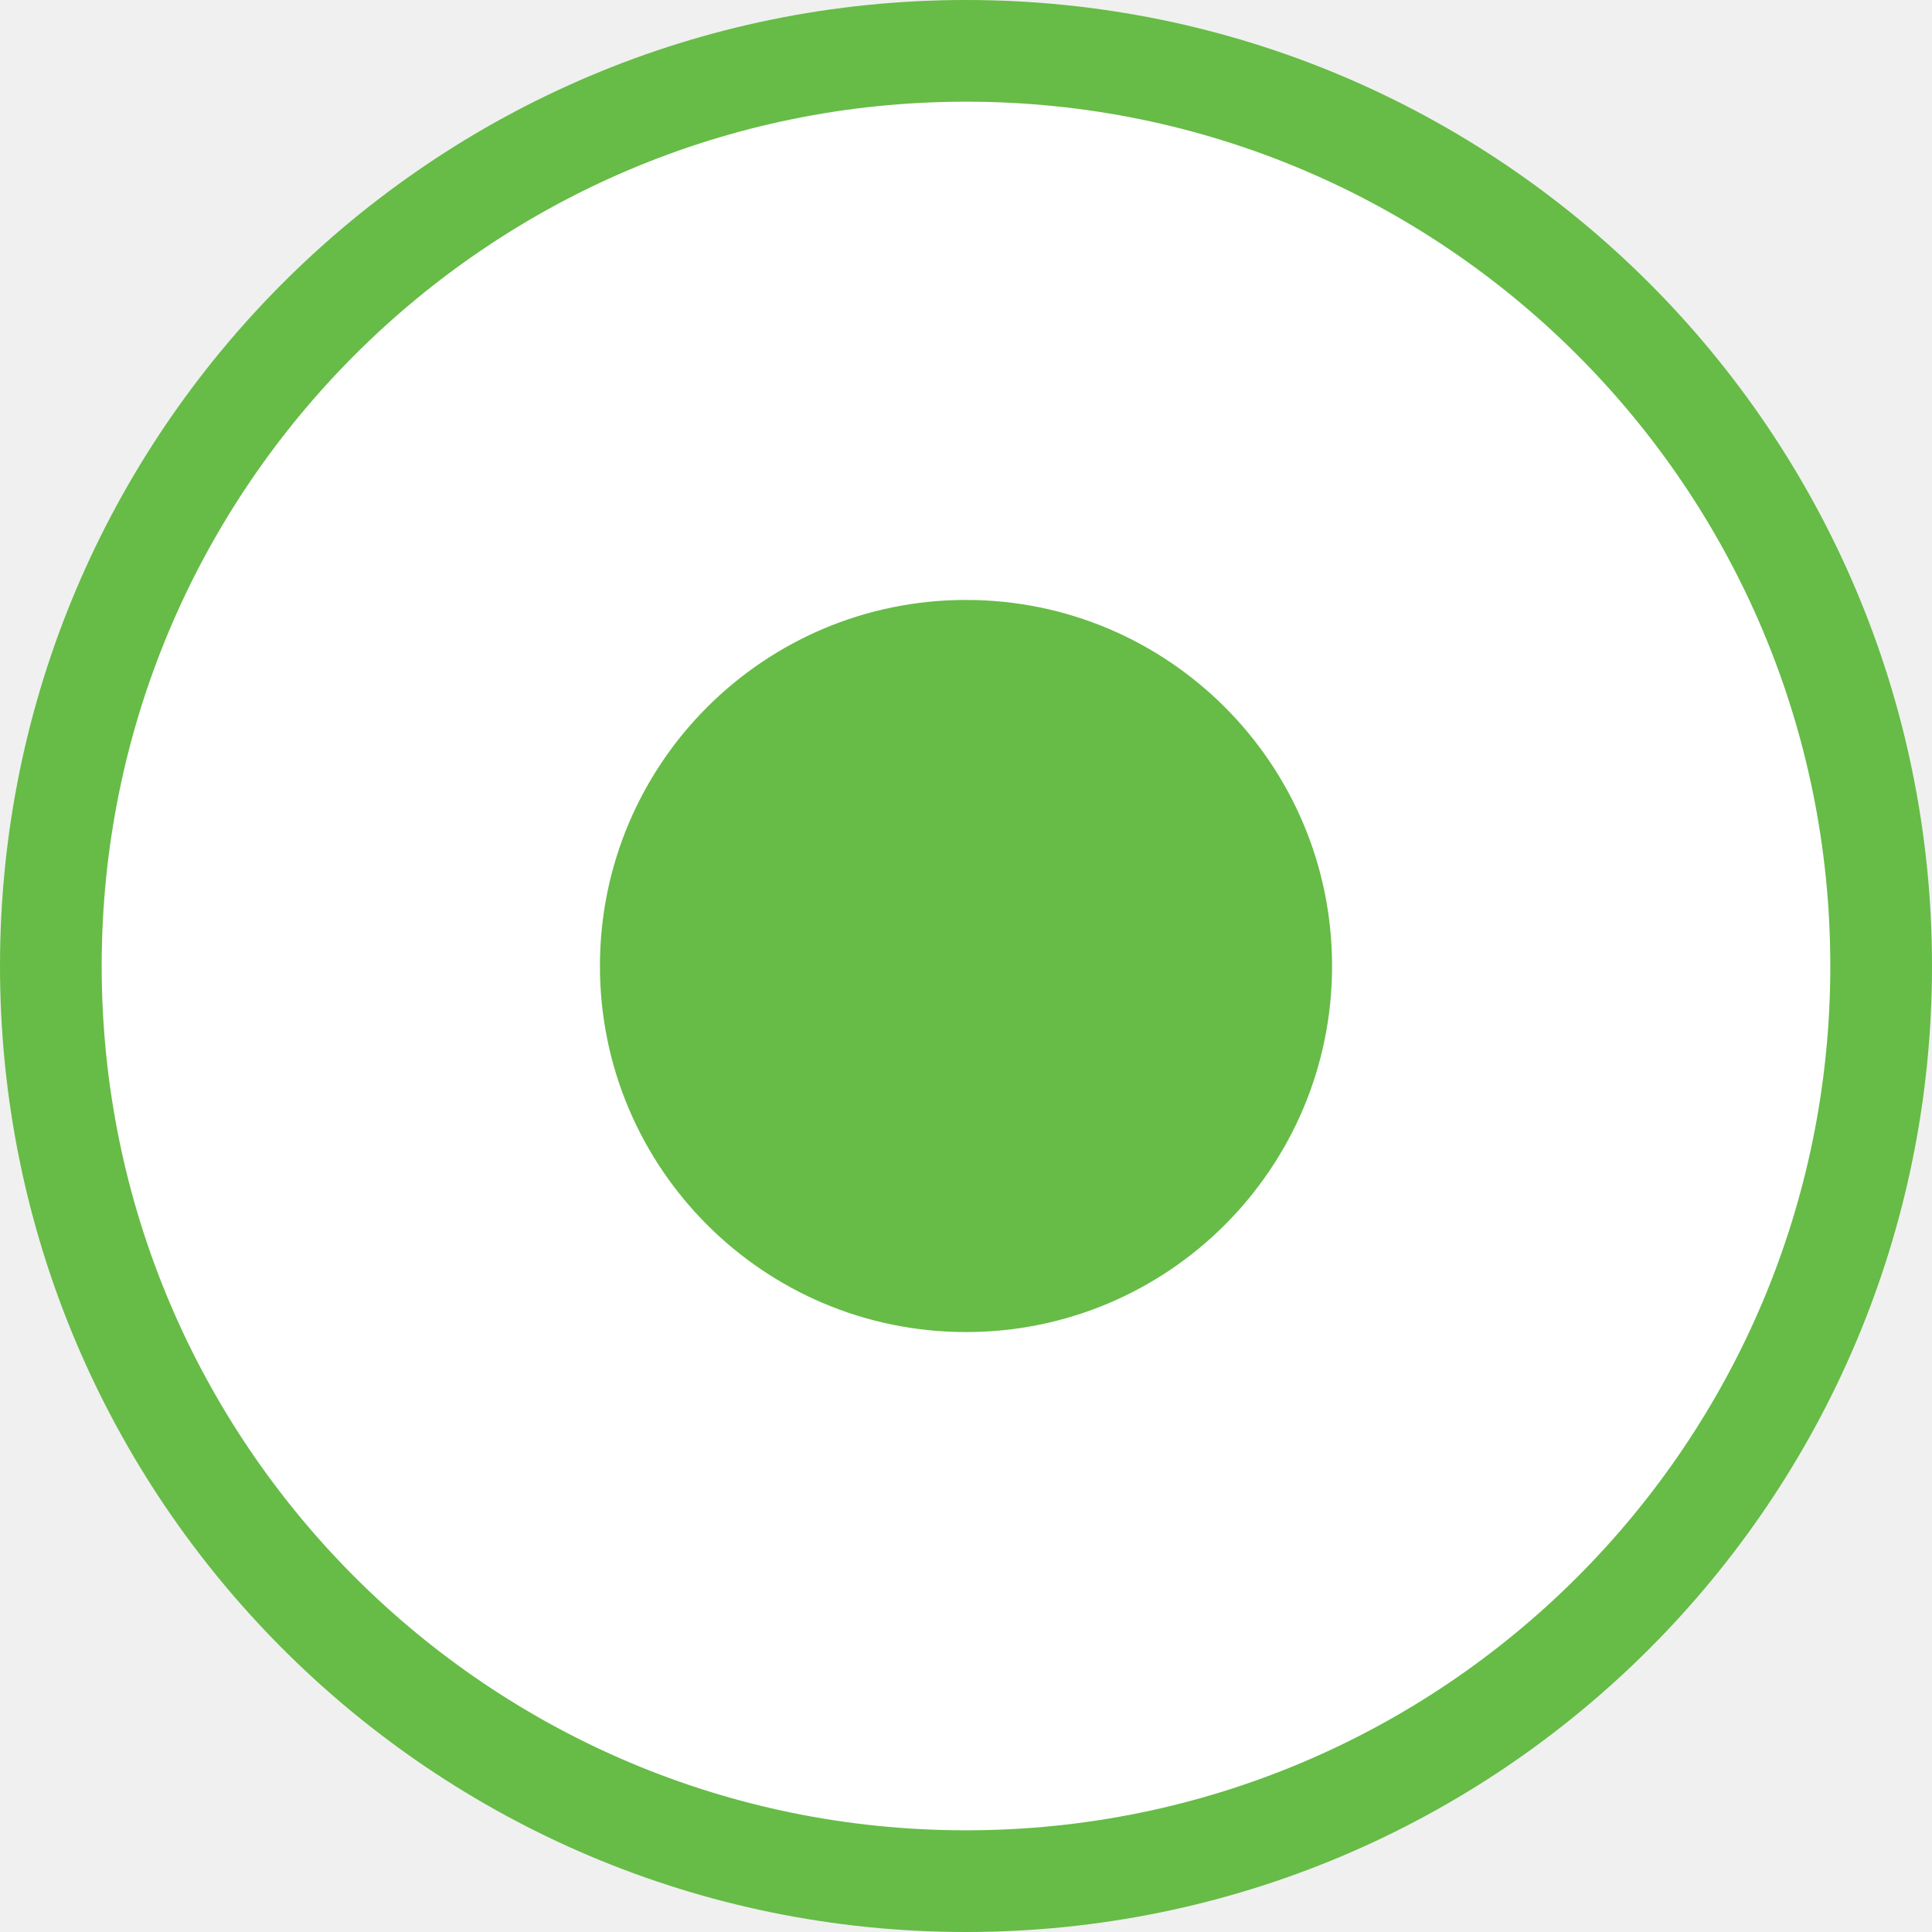
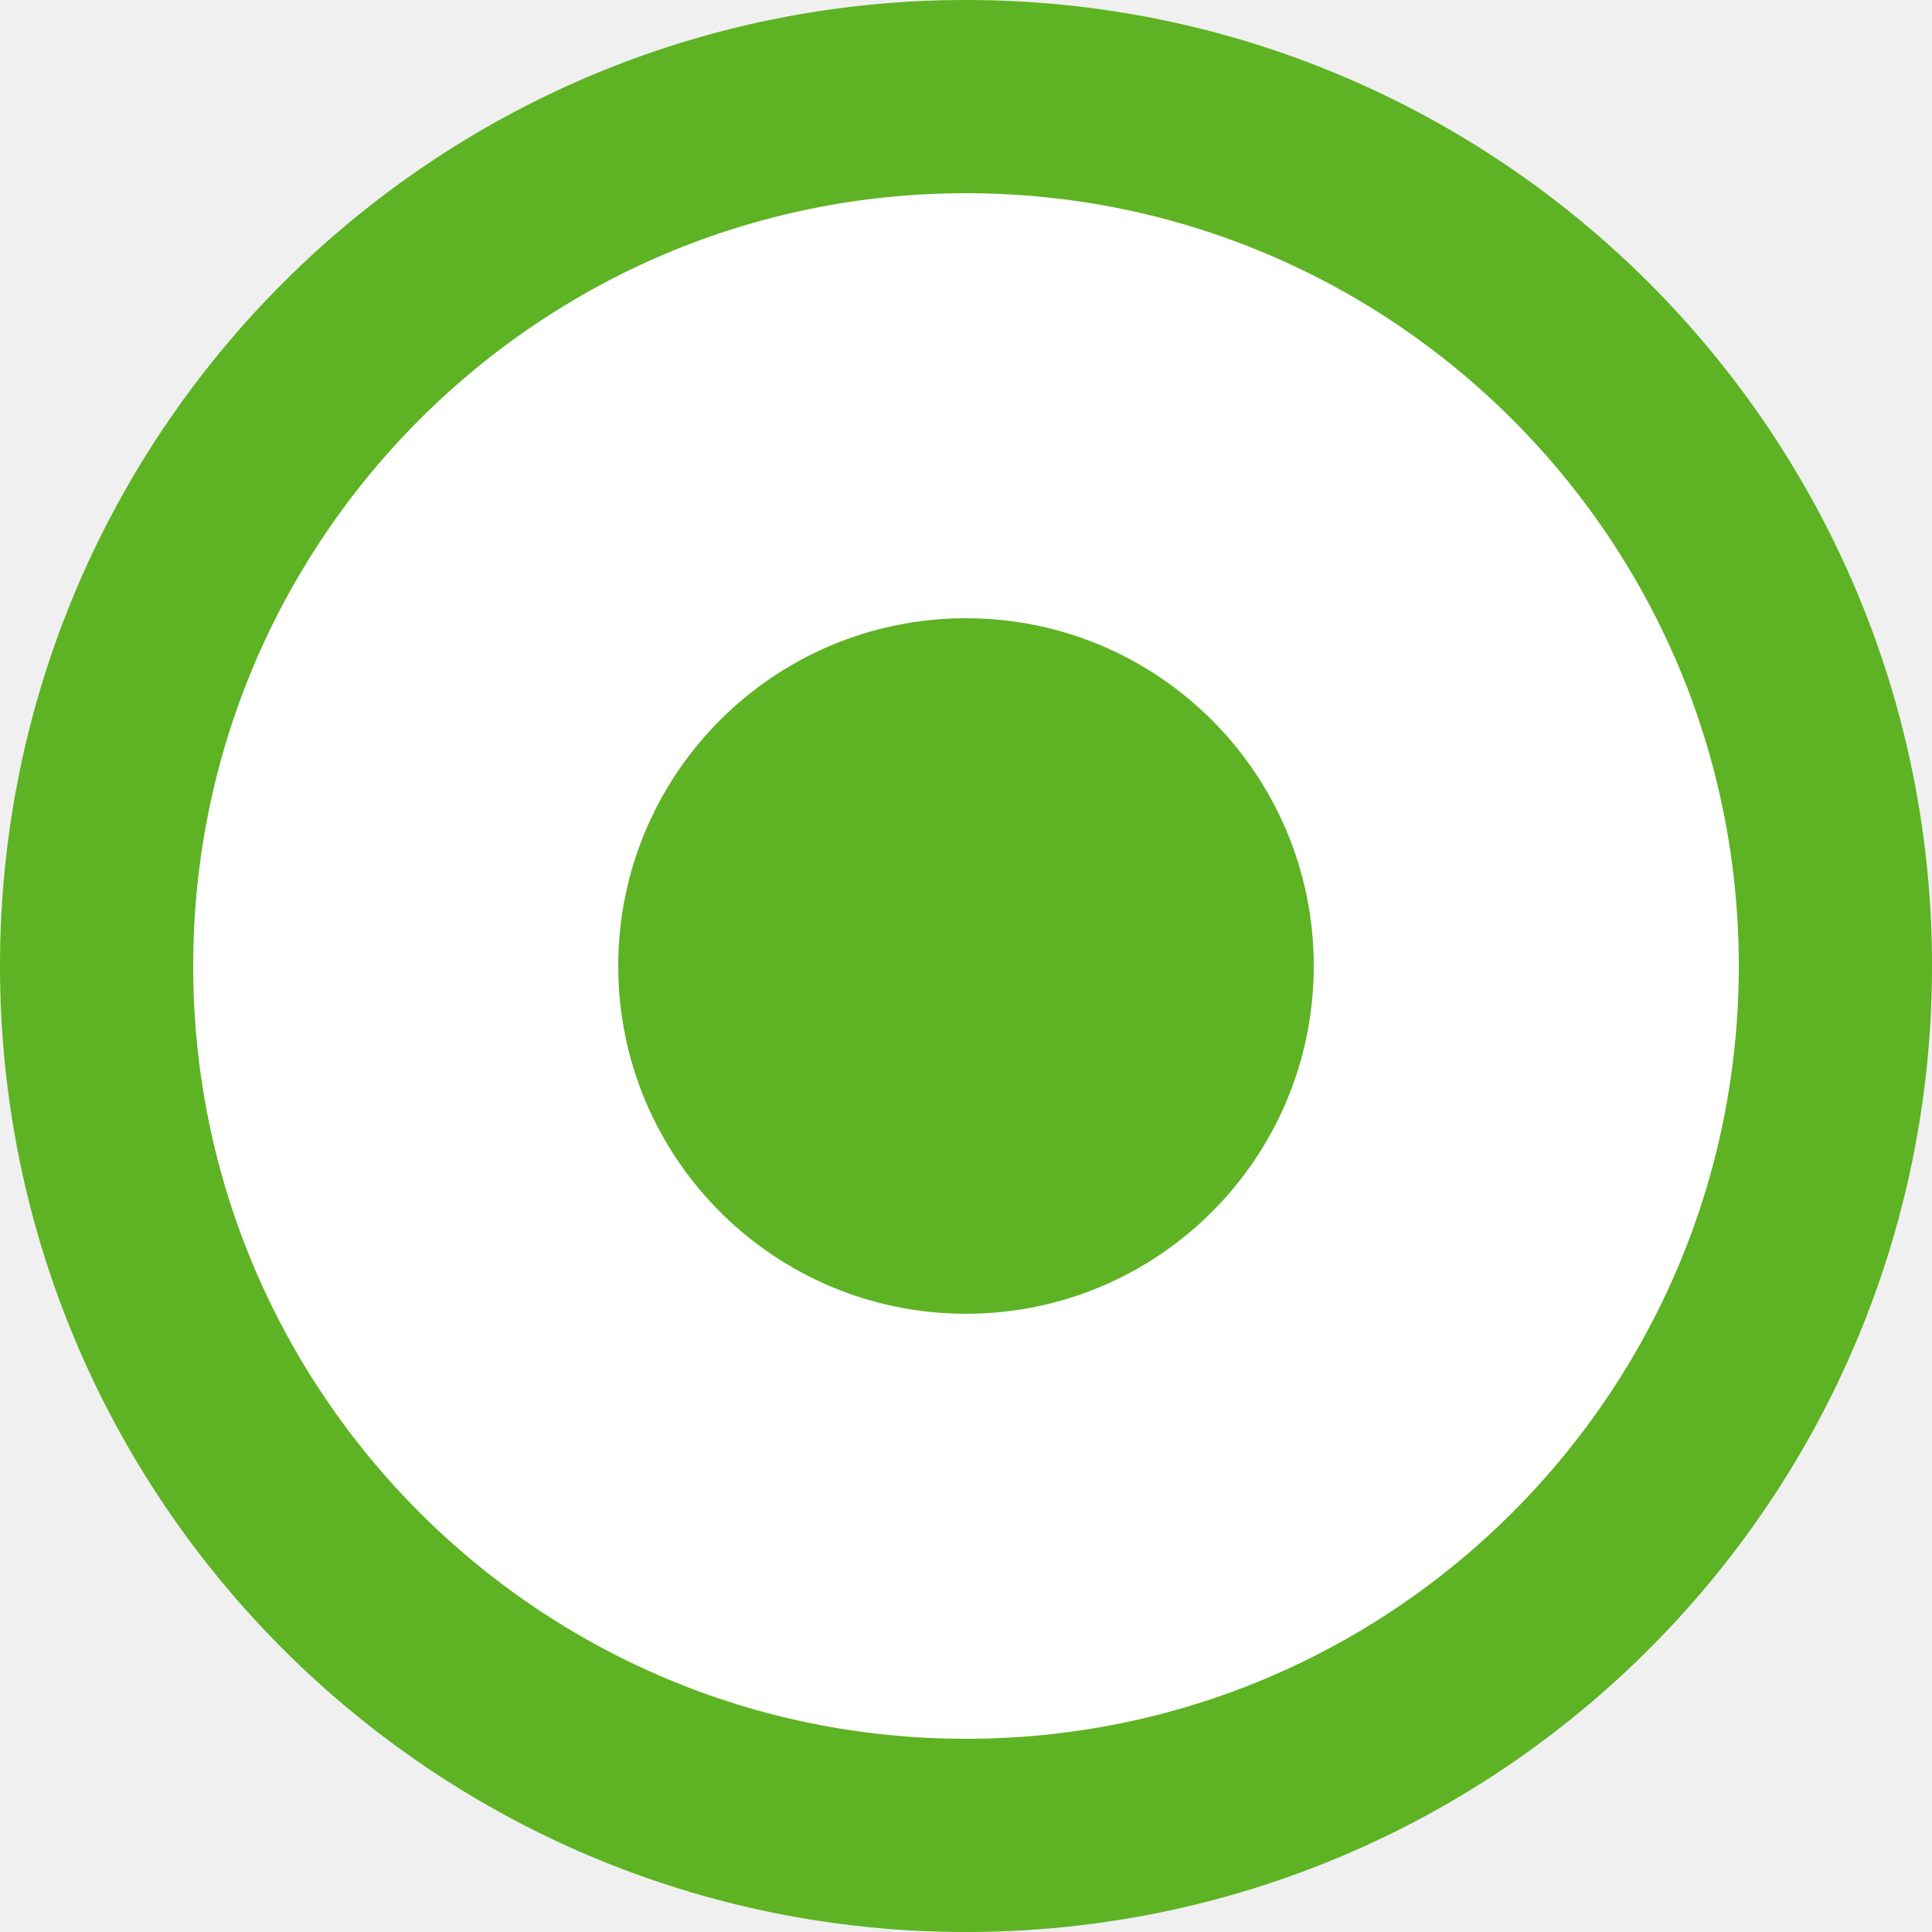
- <svg xmlns="http://www.w3.org/2000/svg" id="Layer_1" data-name="Layer 1" viewBox="0 0 38 38">
+ <svg xmlns="http://www.w3.org/2000/svg" id="Layer_1" data-name="Layer 1" viewBox="0 0 40 40">
  <defs>
-     <style>.cls-1{fill:#fff;stroke:#66bc46;stroke-miterlimit:10;stroke-width:2px;}.cls-2{fill:#66bc46;}</style>
+     <style>.cls-1{fill:#fff;stroke:#5db323;stroke-miterlimit:10;stroke-width:4px;}.cls-2{fill:#5db323;}</style>
  </defs>
-   <circle class="cls-1" cx="19" cy="19" r="18" />
-   <circle class="cls-2" cx="19" cy="19" r="7.2" />
+   <circle class="cls-1" cx="20" cy="20" r="18" />
+   <circle class="cls-2" cx="20" cy="20" r="7.2" />
</svg>
